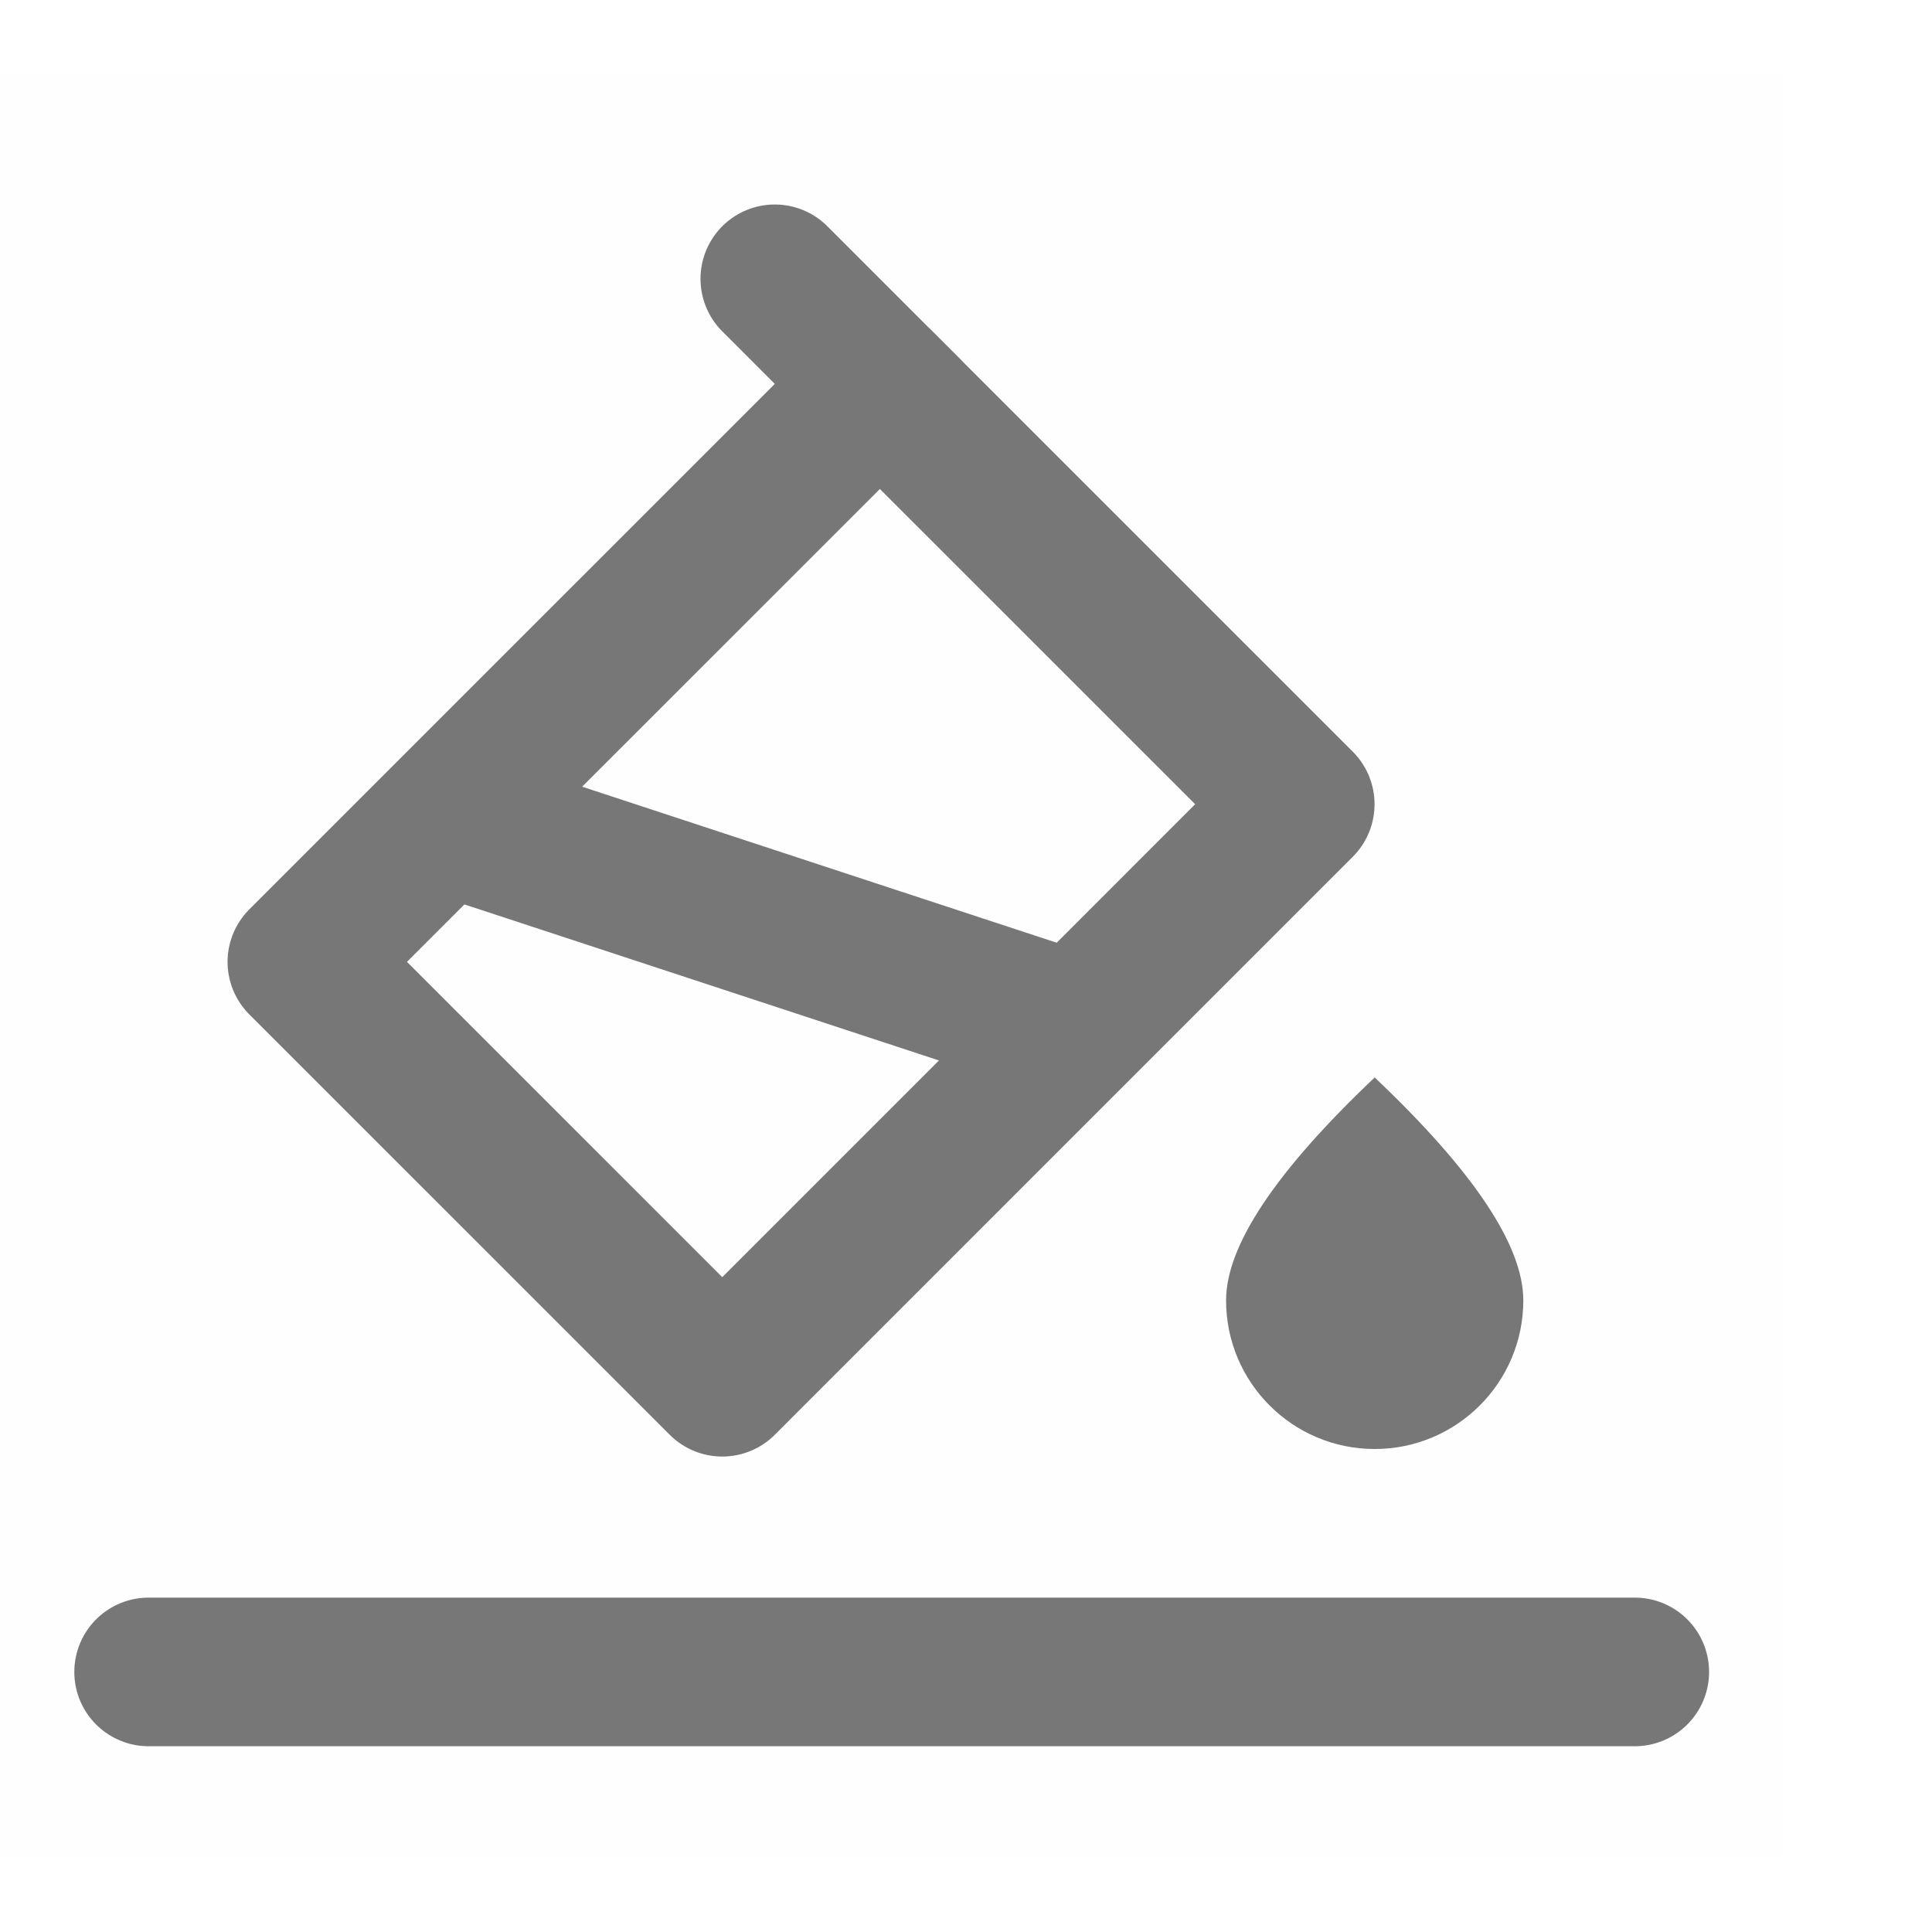
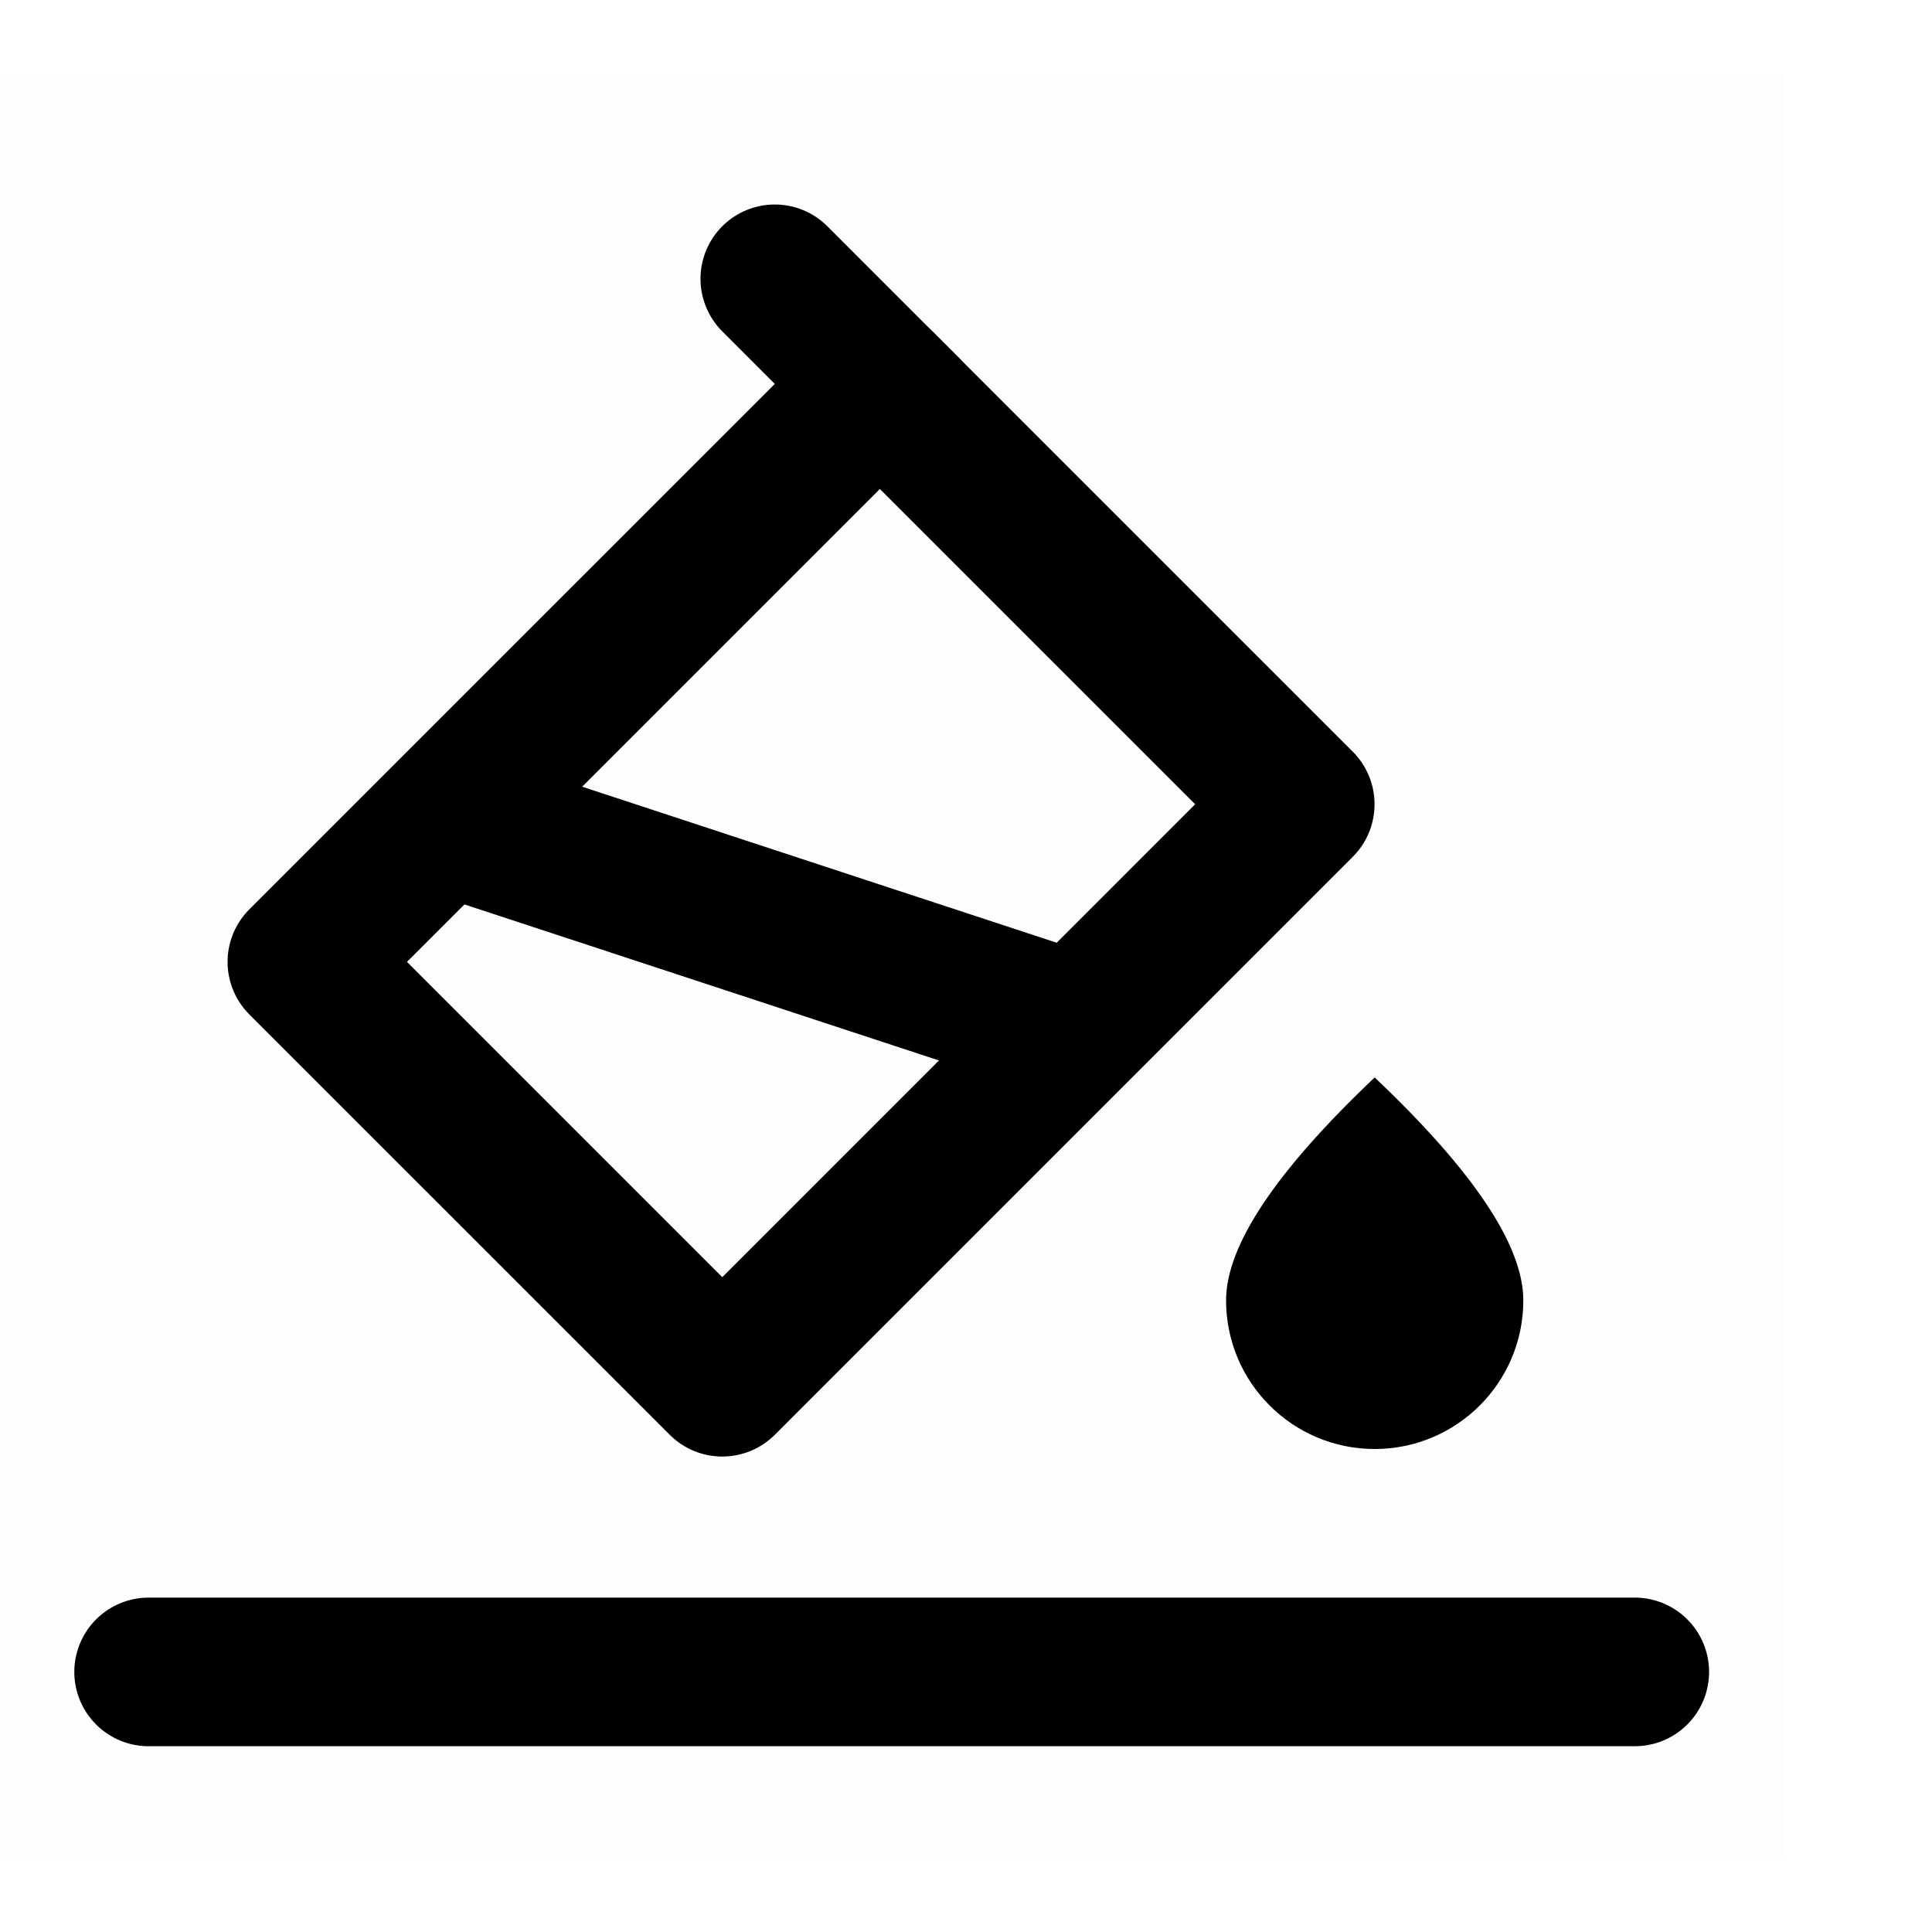
<svg xmlns="http://www.w3.org/2000/svg" width="20" height="20" viewBox="0 0 52 48" fill="none">
-   <path fill="#777" fill-opacity=".01" d="M0 0h48v48H0z" />
-   <path fill-rule="evenodd" clip-rule="evenodd" d="M37 37a4 4 0 0 0 4-4c0-1.473-1.333-3.473-4-6-2.667 2.527-4 4.527-4 6a4 4 0 0 0 4 4Z" fill="#777" />
-   <path d="m20.854 5.504 3.535 3.536" stroke="#777" stroke-width="4" stroke-linecap="round" />
-   <path d="M23.682 8.333 8.125 23.889 19.44 35.203l15.556-15.557L23.682 8.333Z" stroke="#777" stroke-width="4" stroke-linejoin="round" />
-   <path d="m12 20.073 16.961 5.577M4 43h40" stroke="#777" stroke-width="4" stroke-linecap="round" />
+   <path fill="currentColor" fill-opacity=".01" d="M0 0h48v48H0z" />
+   <path fill-rule="evenodd" clip-rule="evenodd" d="M37 37a4 4 0 0 0 4-4c0-1.473-1.333-3.473-4-6-2.667 2.527-4 4.527-4 6a4 4 0 0 0 4 4Z" fill="currentColor" />
+   <path d="m20.854 5.504 3.535 3.536" stroke="currentColor" stroke-width="4" stroke-linecap="round" />
+   <path d="M23.682 8.333 8.125 23.889 19.44 35.203l15.556-15.557L23.682 8.333Z" stroke="currentColor" stroke-width="4" stroke-linejoin="round" />
+   <path d="m12 20.073 16.961 5.577M4 43h40" stroke="currentColor" stroke-width="4" stroke-linecap="round" />
</svg>
